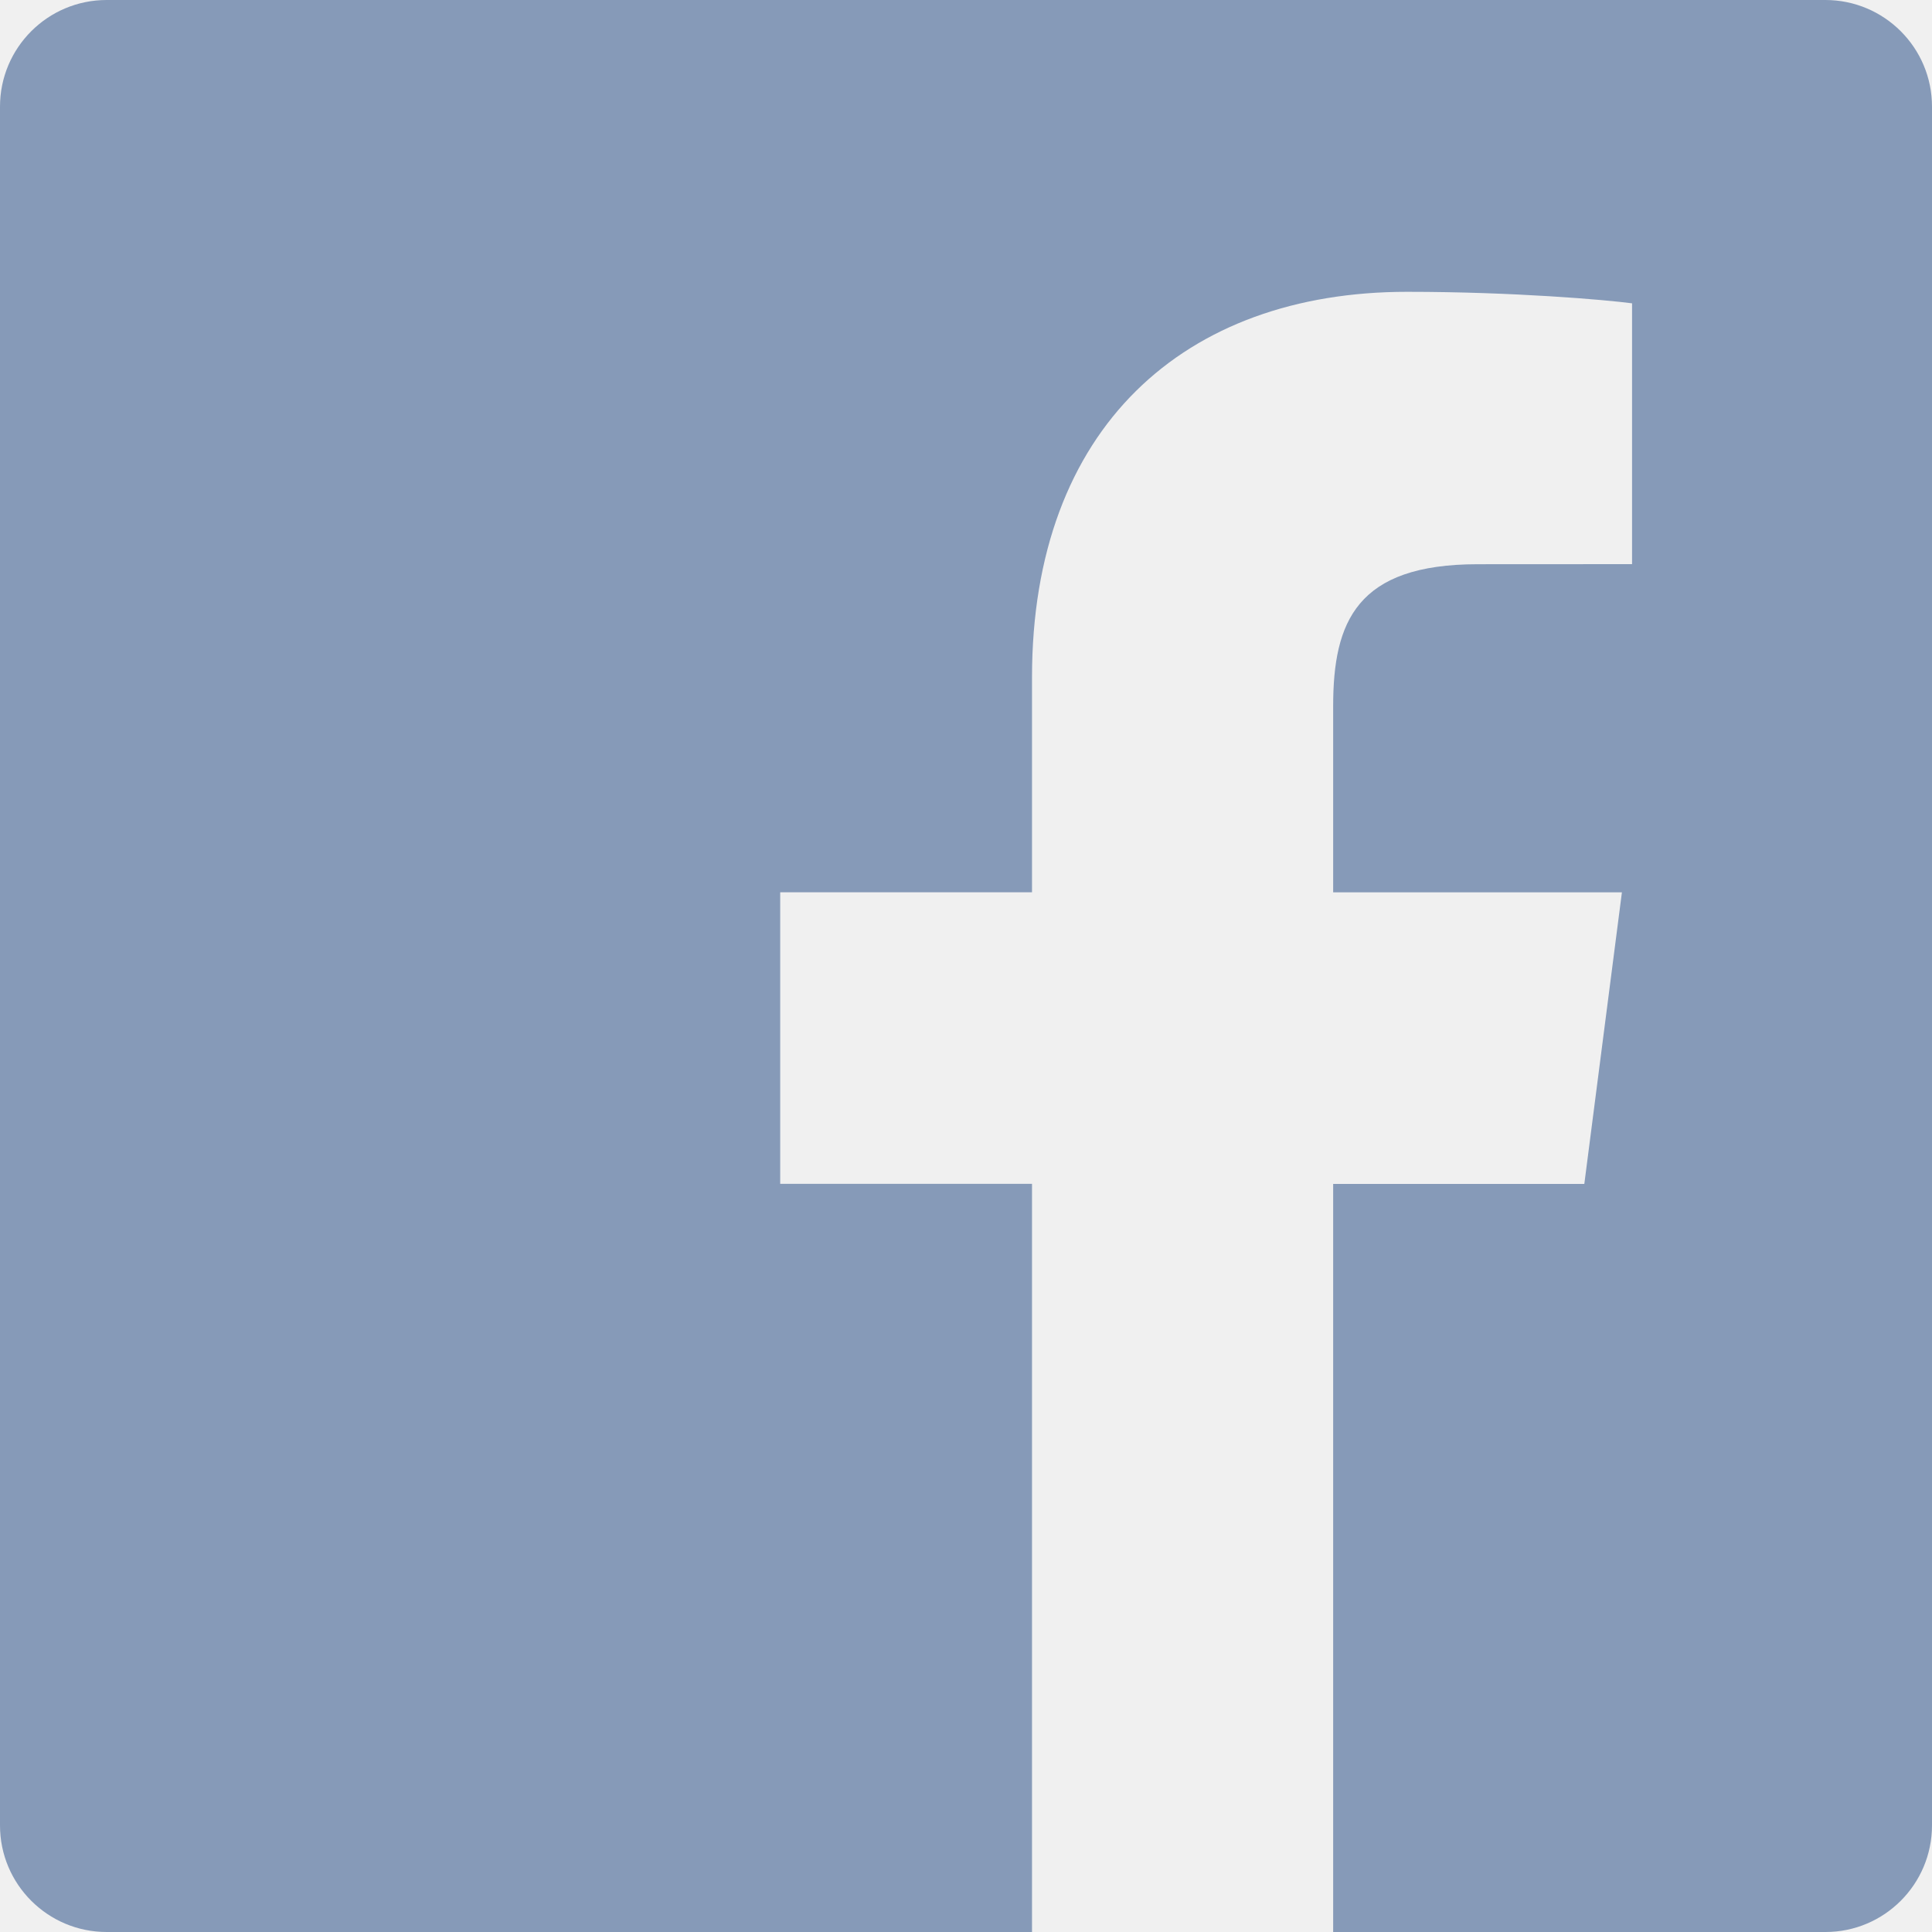
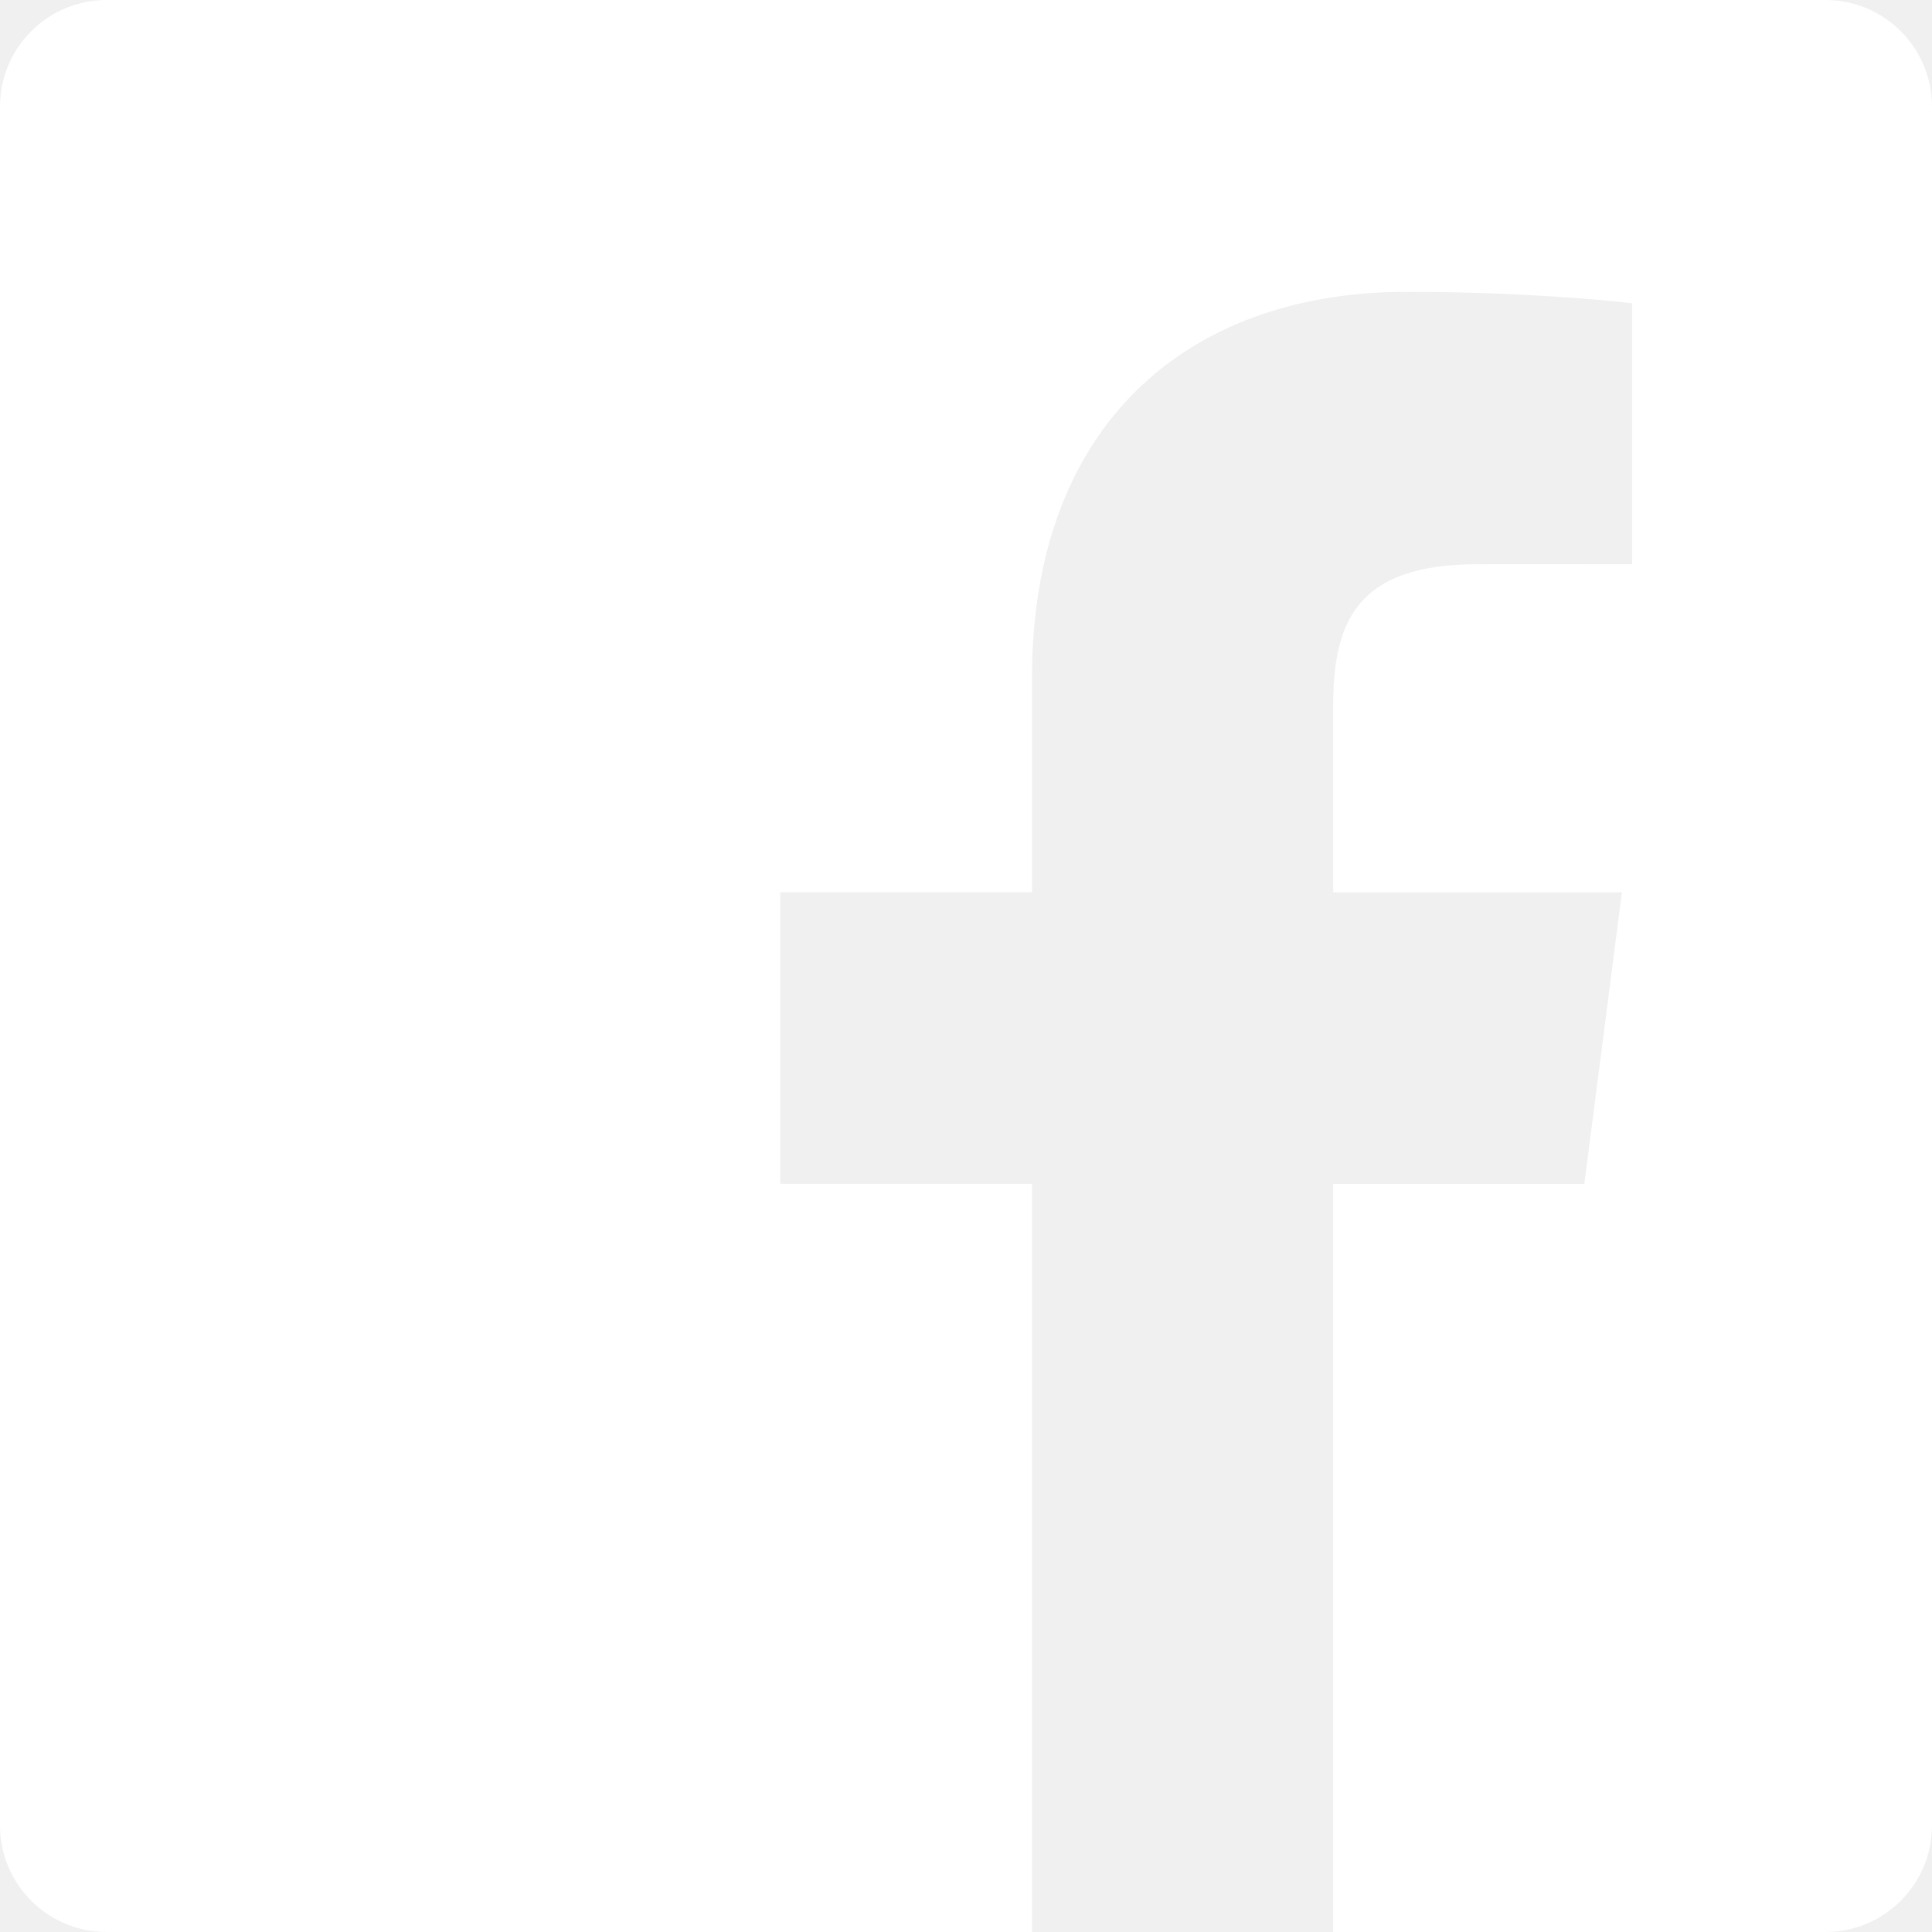
- <svg xmlns="http://www.w3.org/2000/svg" width="24" height="24" viewBox="0 0 24 24" fill="none">
+ <svg xmlns="http://www.w3.org/2000/svg" width="24" height="24" viewBox="0 0 24 24" fill="#ffffff">
  <g clip-path="url(#clip0)">
-     <path d="M22.675 0H1.325C.593 0 0 .593 0 1.325v21.351C0 23.407.593 24 1.325 24H12.82v-9.294H9.692v-3.622h3.128V8.413c0-3.1 1.893-4.788 4.659-4.788 1.325 0 2.463.099 2.795.143v3.24l-1.918.001c-1.504 0-1.795.715-1.795 1.763v2.313h3.587l-.467 3.622h-3.12V24h6.116c.73 0 1.323-.593 1.323-1.325V1.325C24 .593 23.407 0 22.675 0z" fill="#869AB8" />
+     <path d="M22.675 0H1.325C.593 0 0 .593 0 1.325v21.351C0 23.407.593 24 1.325 24H12.82v-9.294H9.692v-3.622h3.128V8.413c0-3.1 1.893-4.788 4.659-4.788 1.325 0 2.463.099 2.795.143v3.24l-1.918.001c-1.504 0-1.795.715-1.795 1.763v2.313h3.587l-.467 3.622h-3.12V24h6.116c.73 0 1.323-.593 1.323-1.325V1.325C24 .593 23.407 0 22.675 0z" fill="#ffffff" />
  </g>
  <defs>
    <clipPath id="clip0">
-       <path fill="#fff" d="M0 0h24v24H0z" />
+       <path fill="#ffffff" d="M0 0h24v24H0z" />
    </clipPath>
  </defs>
</svg>
